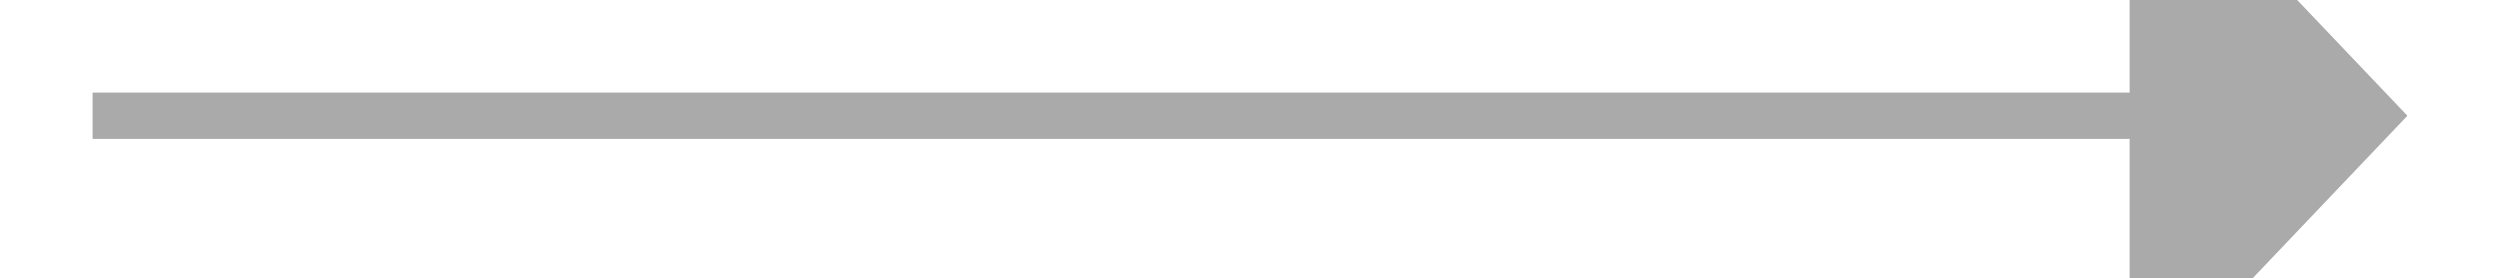
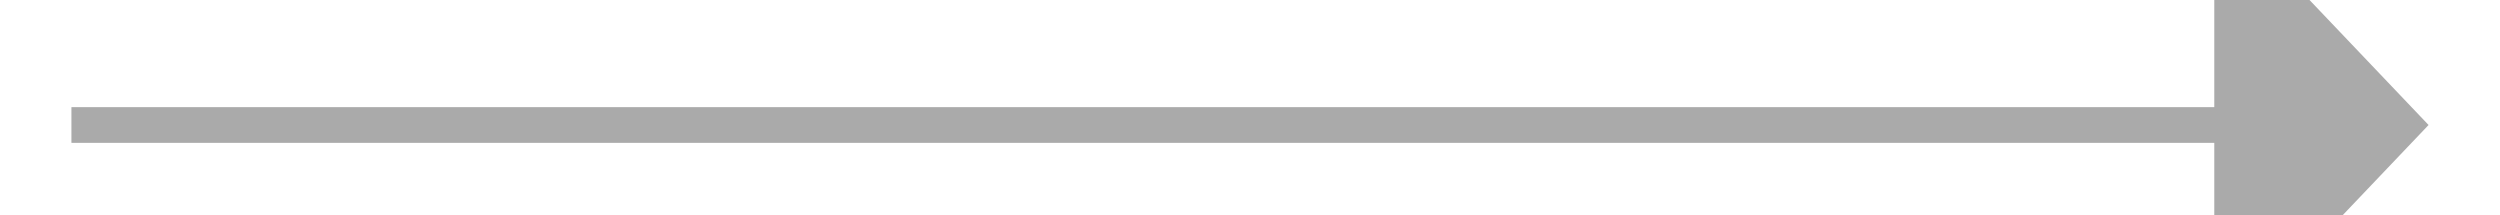
- <svg xmlns="http://www.w3.org/2000/svg" version="1.1" width="54px" height="6px" preserveAspectRatio="xMinYMid meet" viewBox="362 14017  54 4">
-   <path d="M 408 14024.8  L 414 14018.5  L 408 14012.2  L 408 14024.8  Z " fill-rule="nonzero" fill="#aaaaaa" stroke="none" />
-   <path d="M 364 14018.5  L 409 14018.5  " stroke-width="1" stroke="#aaaaaa" fill="none" />
+ <svg xmlns="http://www.w3.org/2000/svg" version="1.1" width="70px" height="6px" preserveAspectRatio="xMinYMid meet" viewBox="346 13977  70 4">
+   <path d="M 408 13985.8  L 414 13979.5  L 408 13973.2  L 408 13985.8  Z " fill-rule="nonzero" fill="#aaaaaa" stroke="none" />
+   <path d="M 348 13979.5  L 409 13979.5  " stroke-width="1" stroke="#aaaaaa" fill="none" />
</svg>
